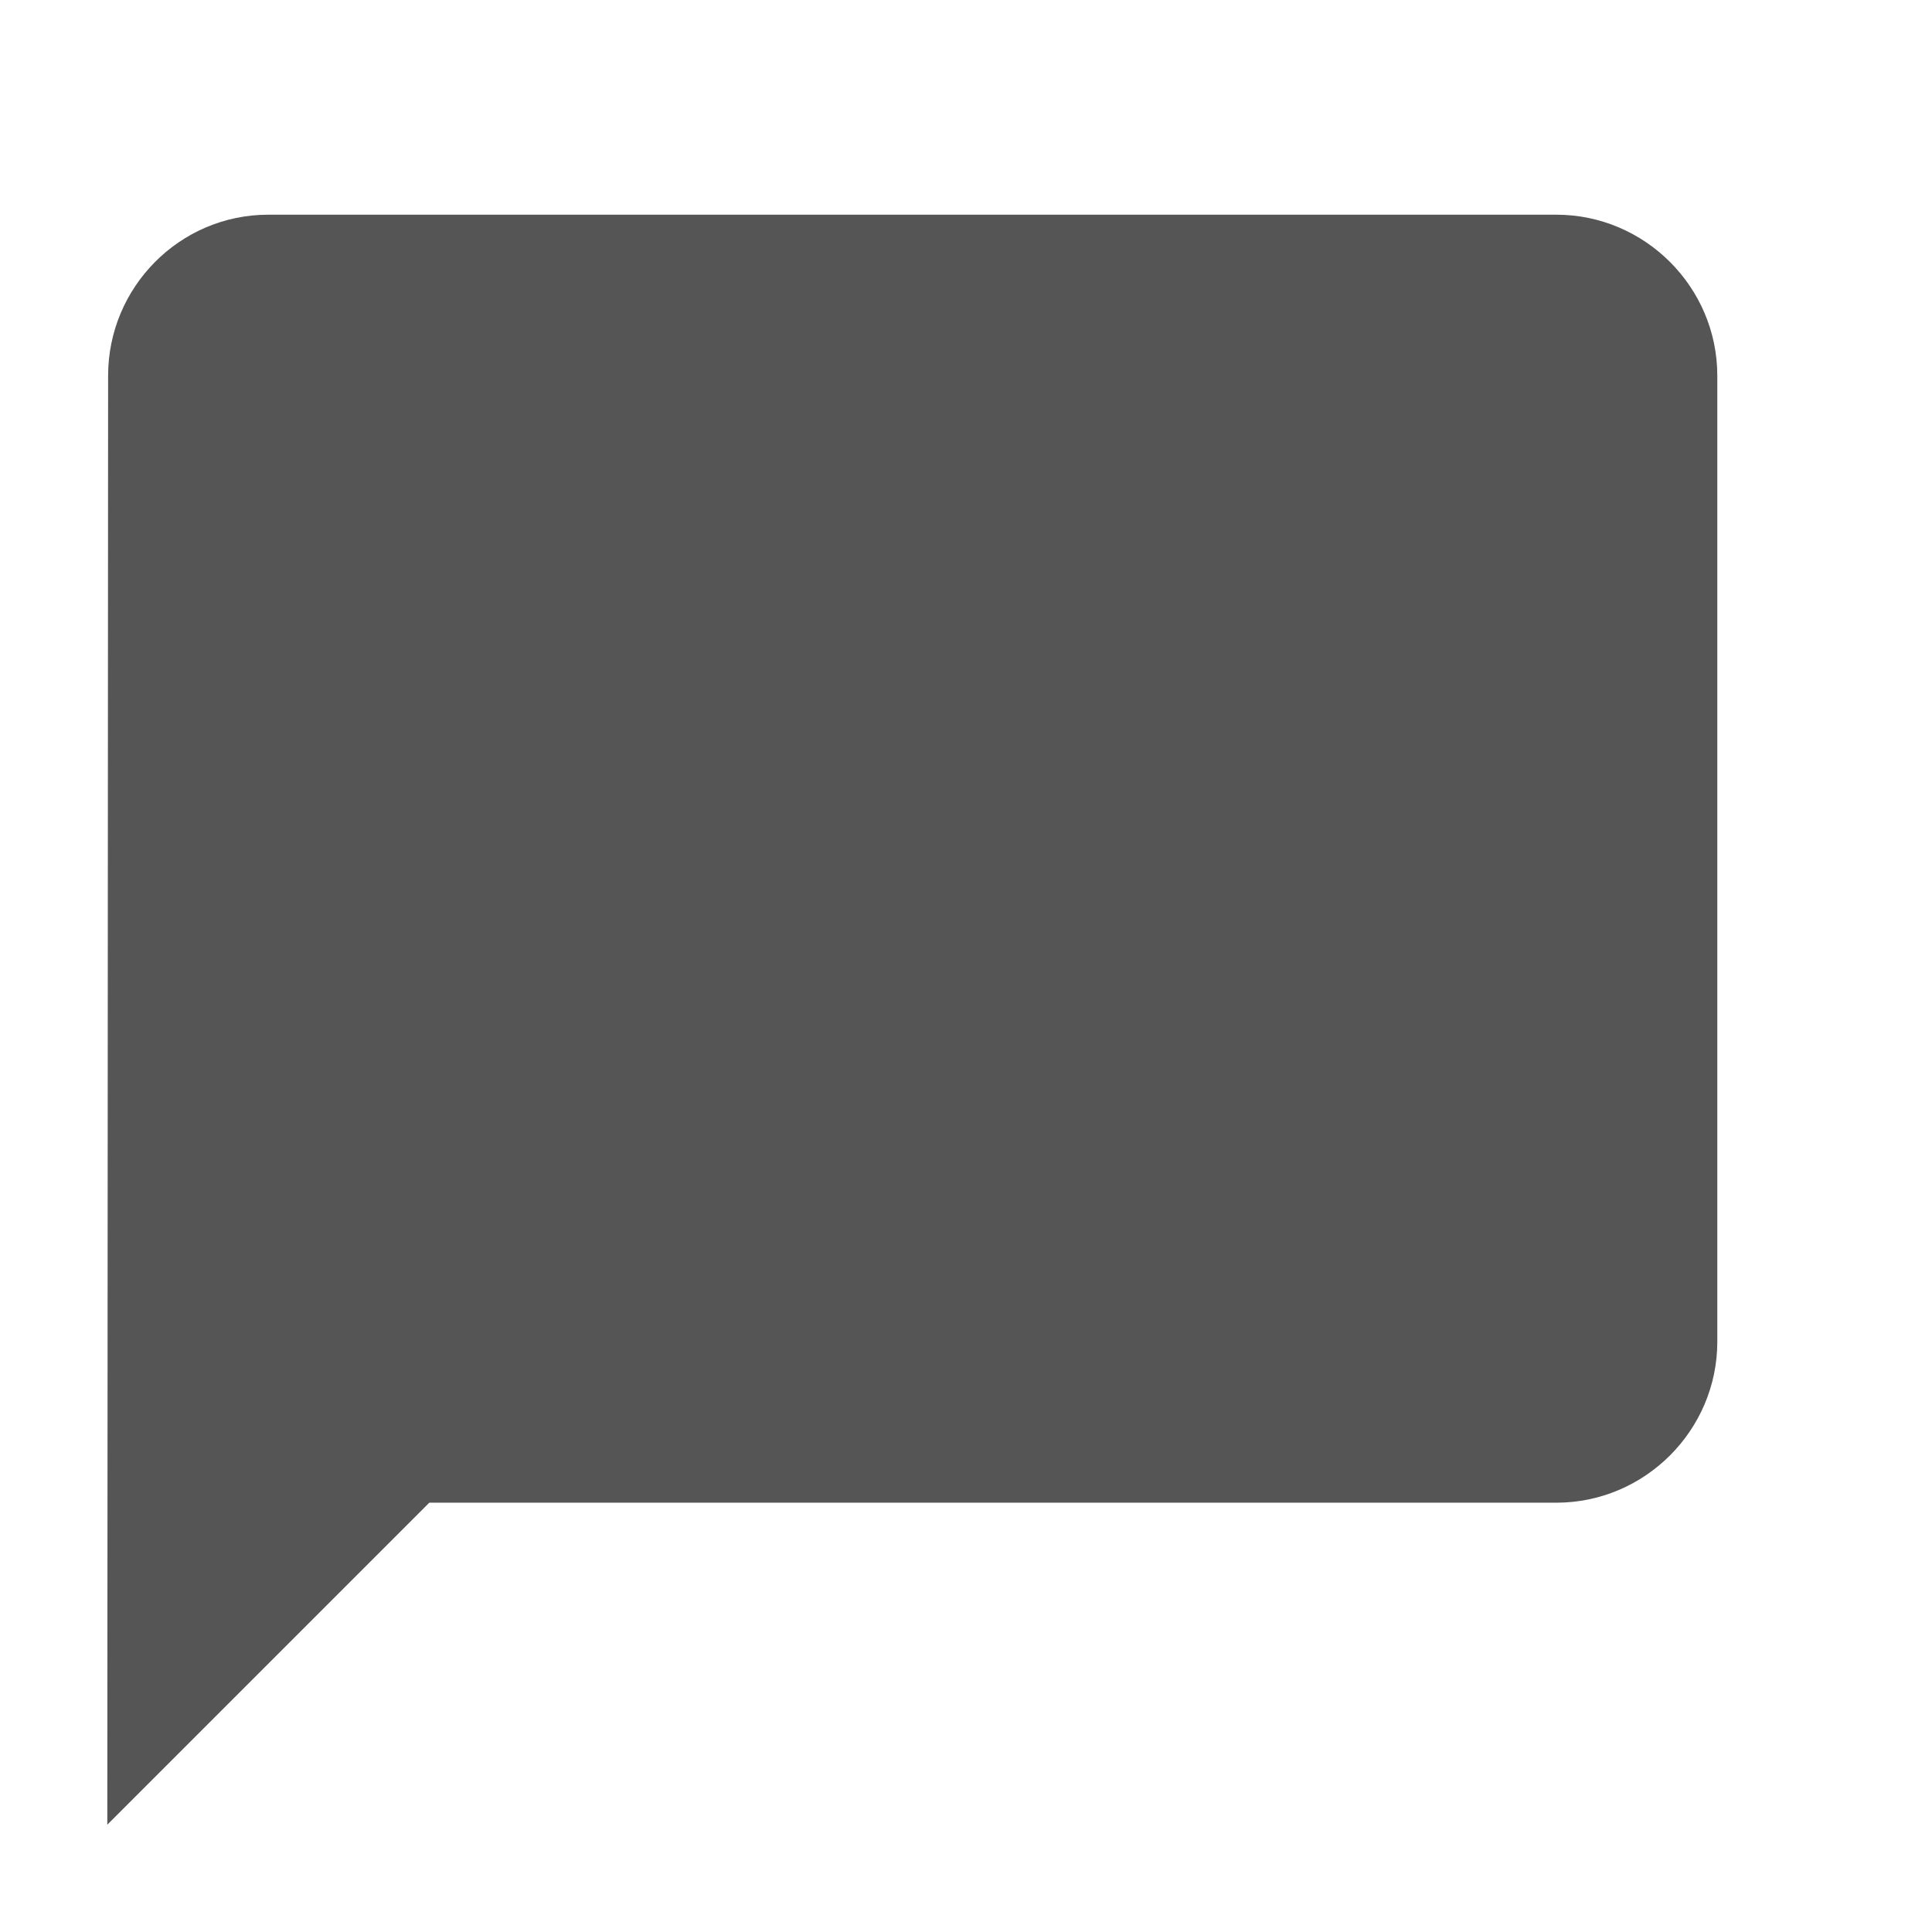
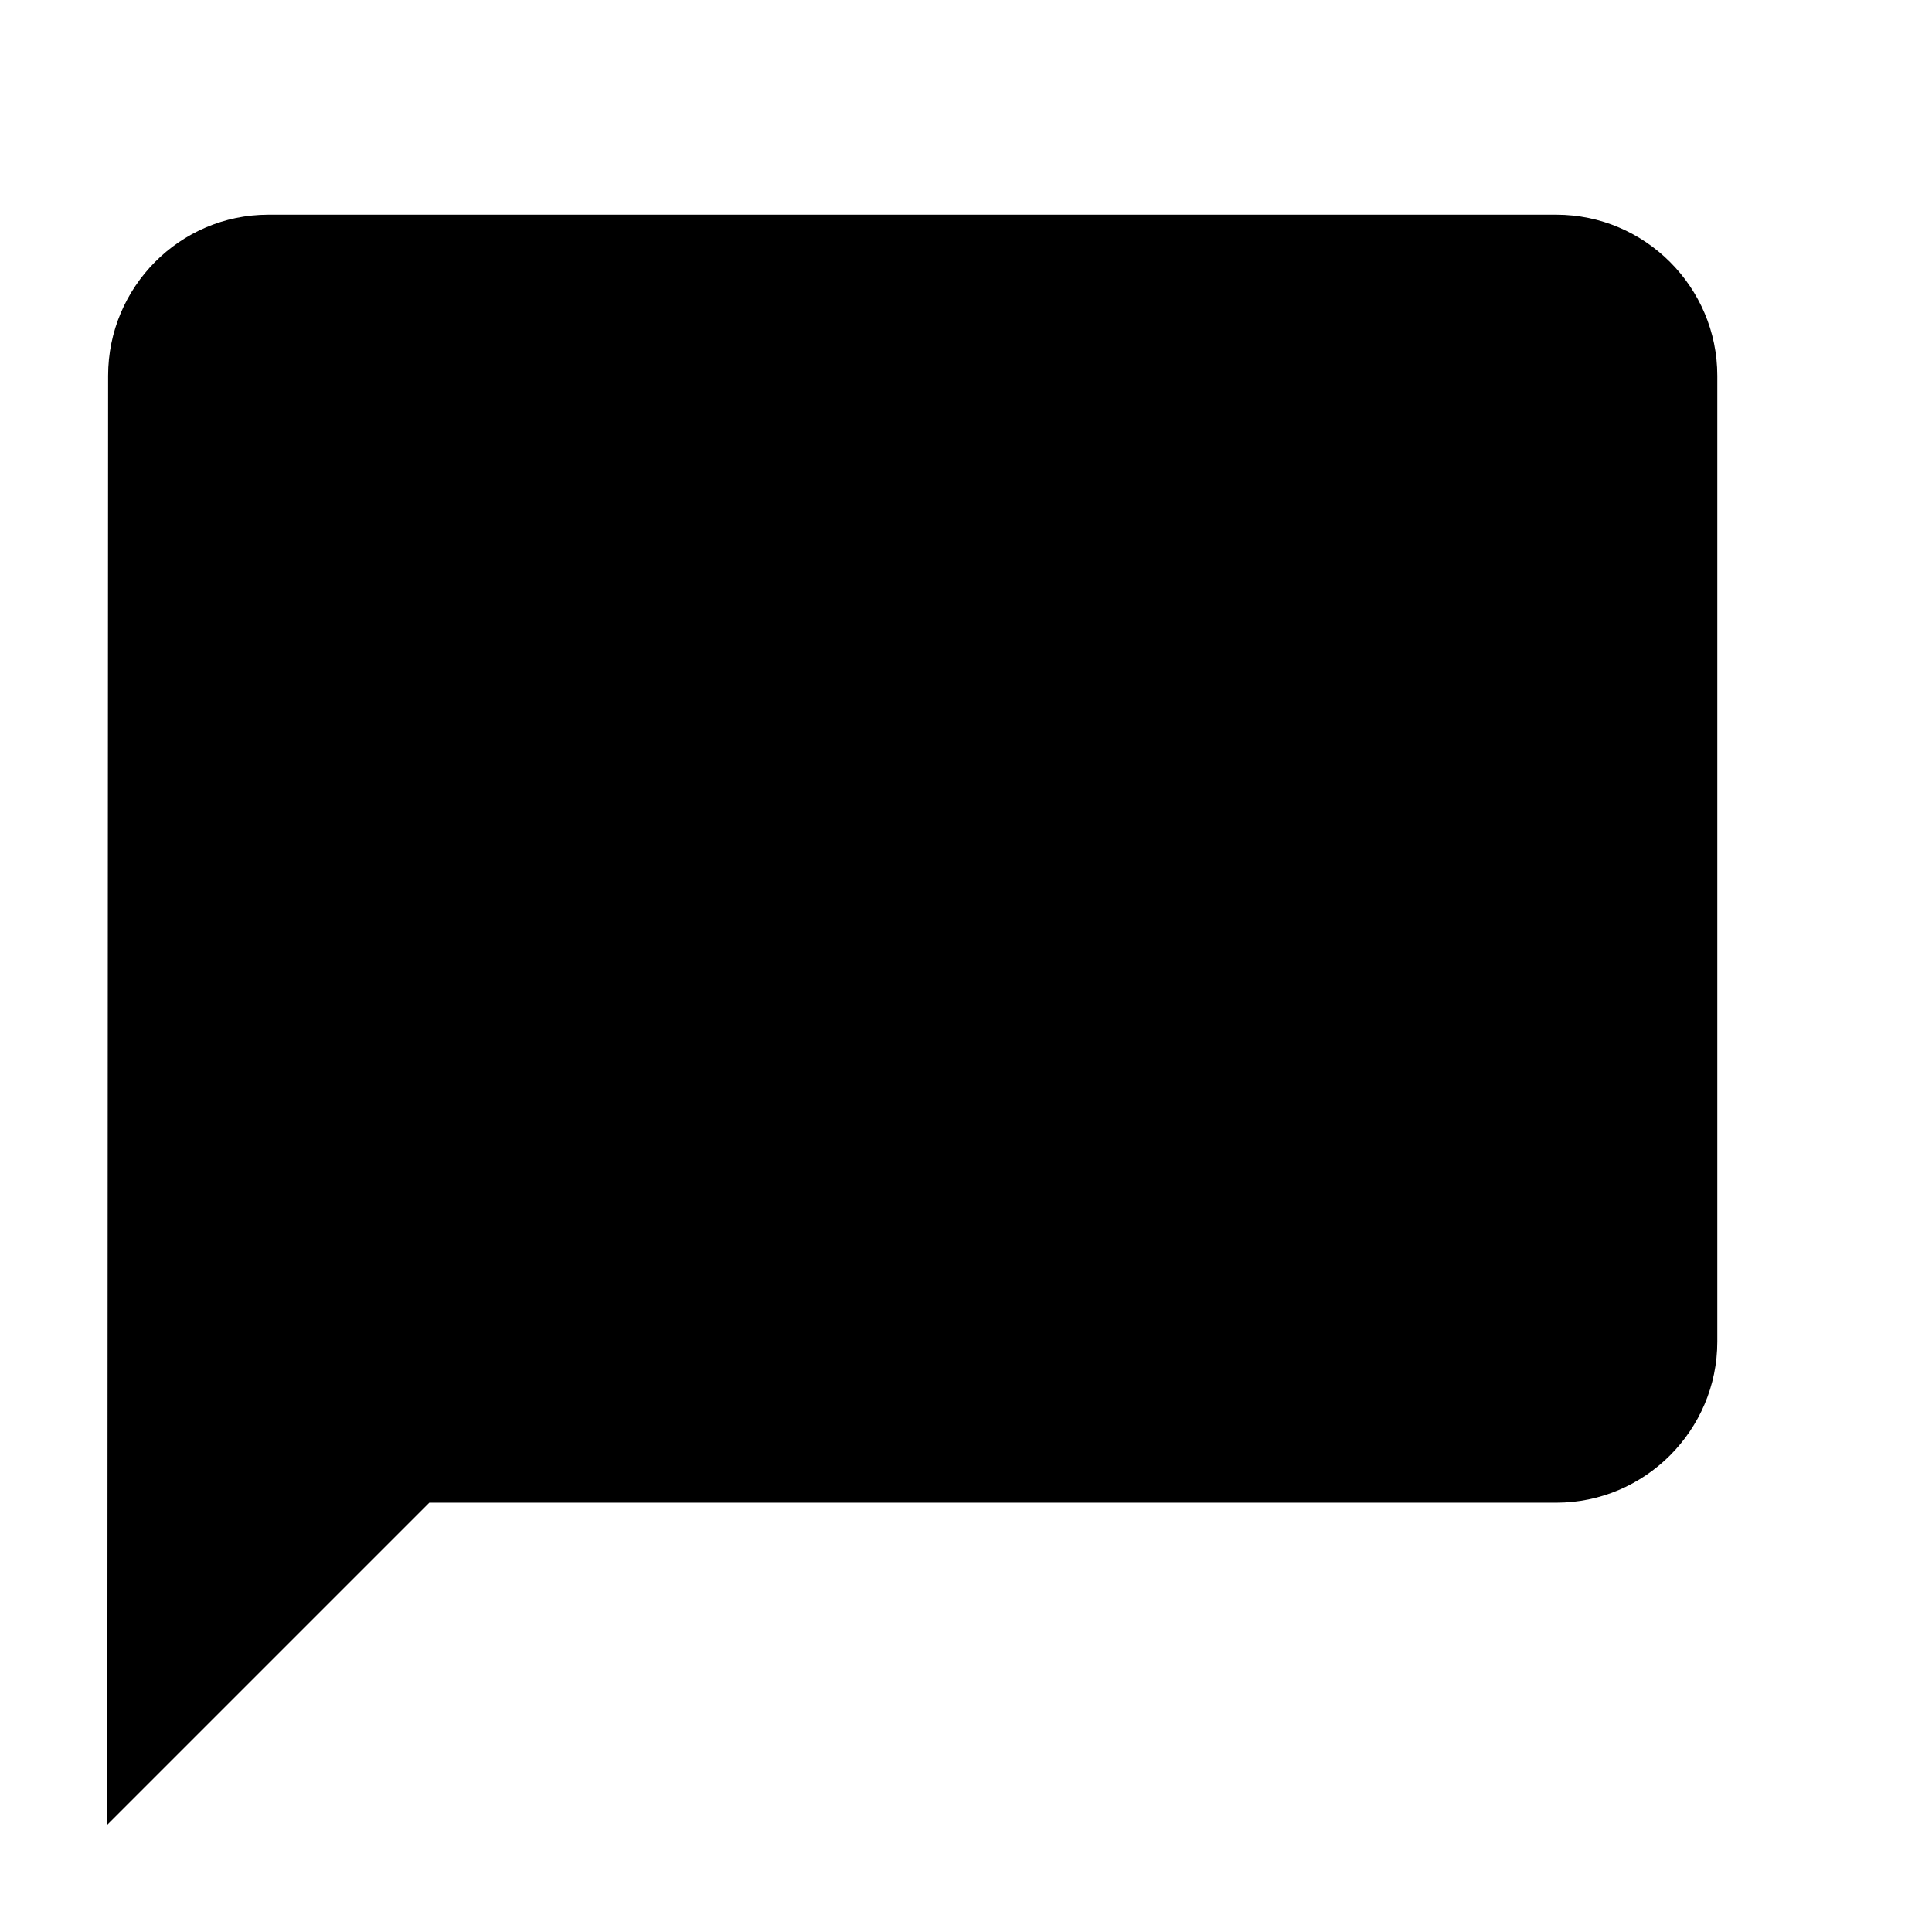
- <svg xmlns="http://www.w3.org/2000/svg" fill="#555555" height="18" viewBox="0 0 24 24" width="18" version="1.1" id="svg6">
-   <defs id="defs10" />
-   <path d="M 19.333,2.667 H 3.333 c -1.1,0 -1.99,0.9 -1.99,2 l -0.01,18 4,-4 H 19.333 c 1.1,0 2,-0.9 2,-2 V 4.667 c 0,-1.1 -0.9,-2 -2,-2 z" id="path2" />
-   <path d="M0 0h24v24H0z" fill="none" id="path4" />
+ <svg xmlns="http://www.w3.org/2000/svg" fill="currentColor" height="18" viewBox="0 0 24 24" width="18">
+   <style>
+         :root {
+             color-scheme: dark light;
+         }
+     </style>
+   <path d="M19.333 2.667h-16c-1.1 0-1.99.9-1.99 2l-.01 18 4-4h14c1.1 0 2-.9 2-2v-12c0-1.1-.9-2-2-2z" />
</svg>
